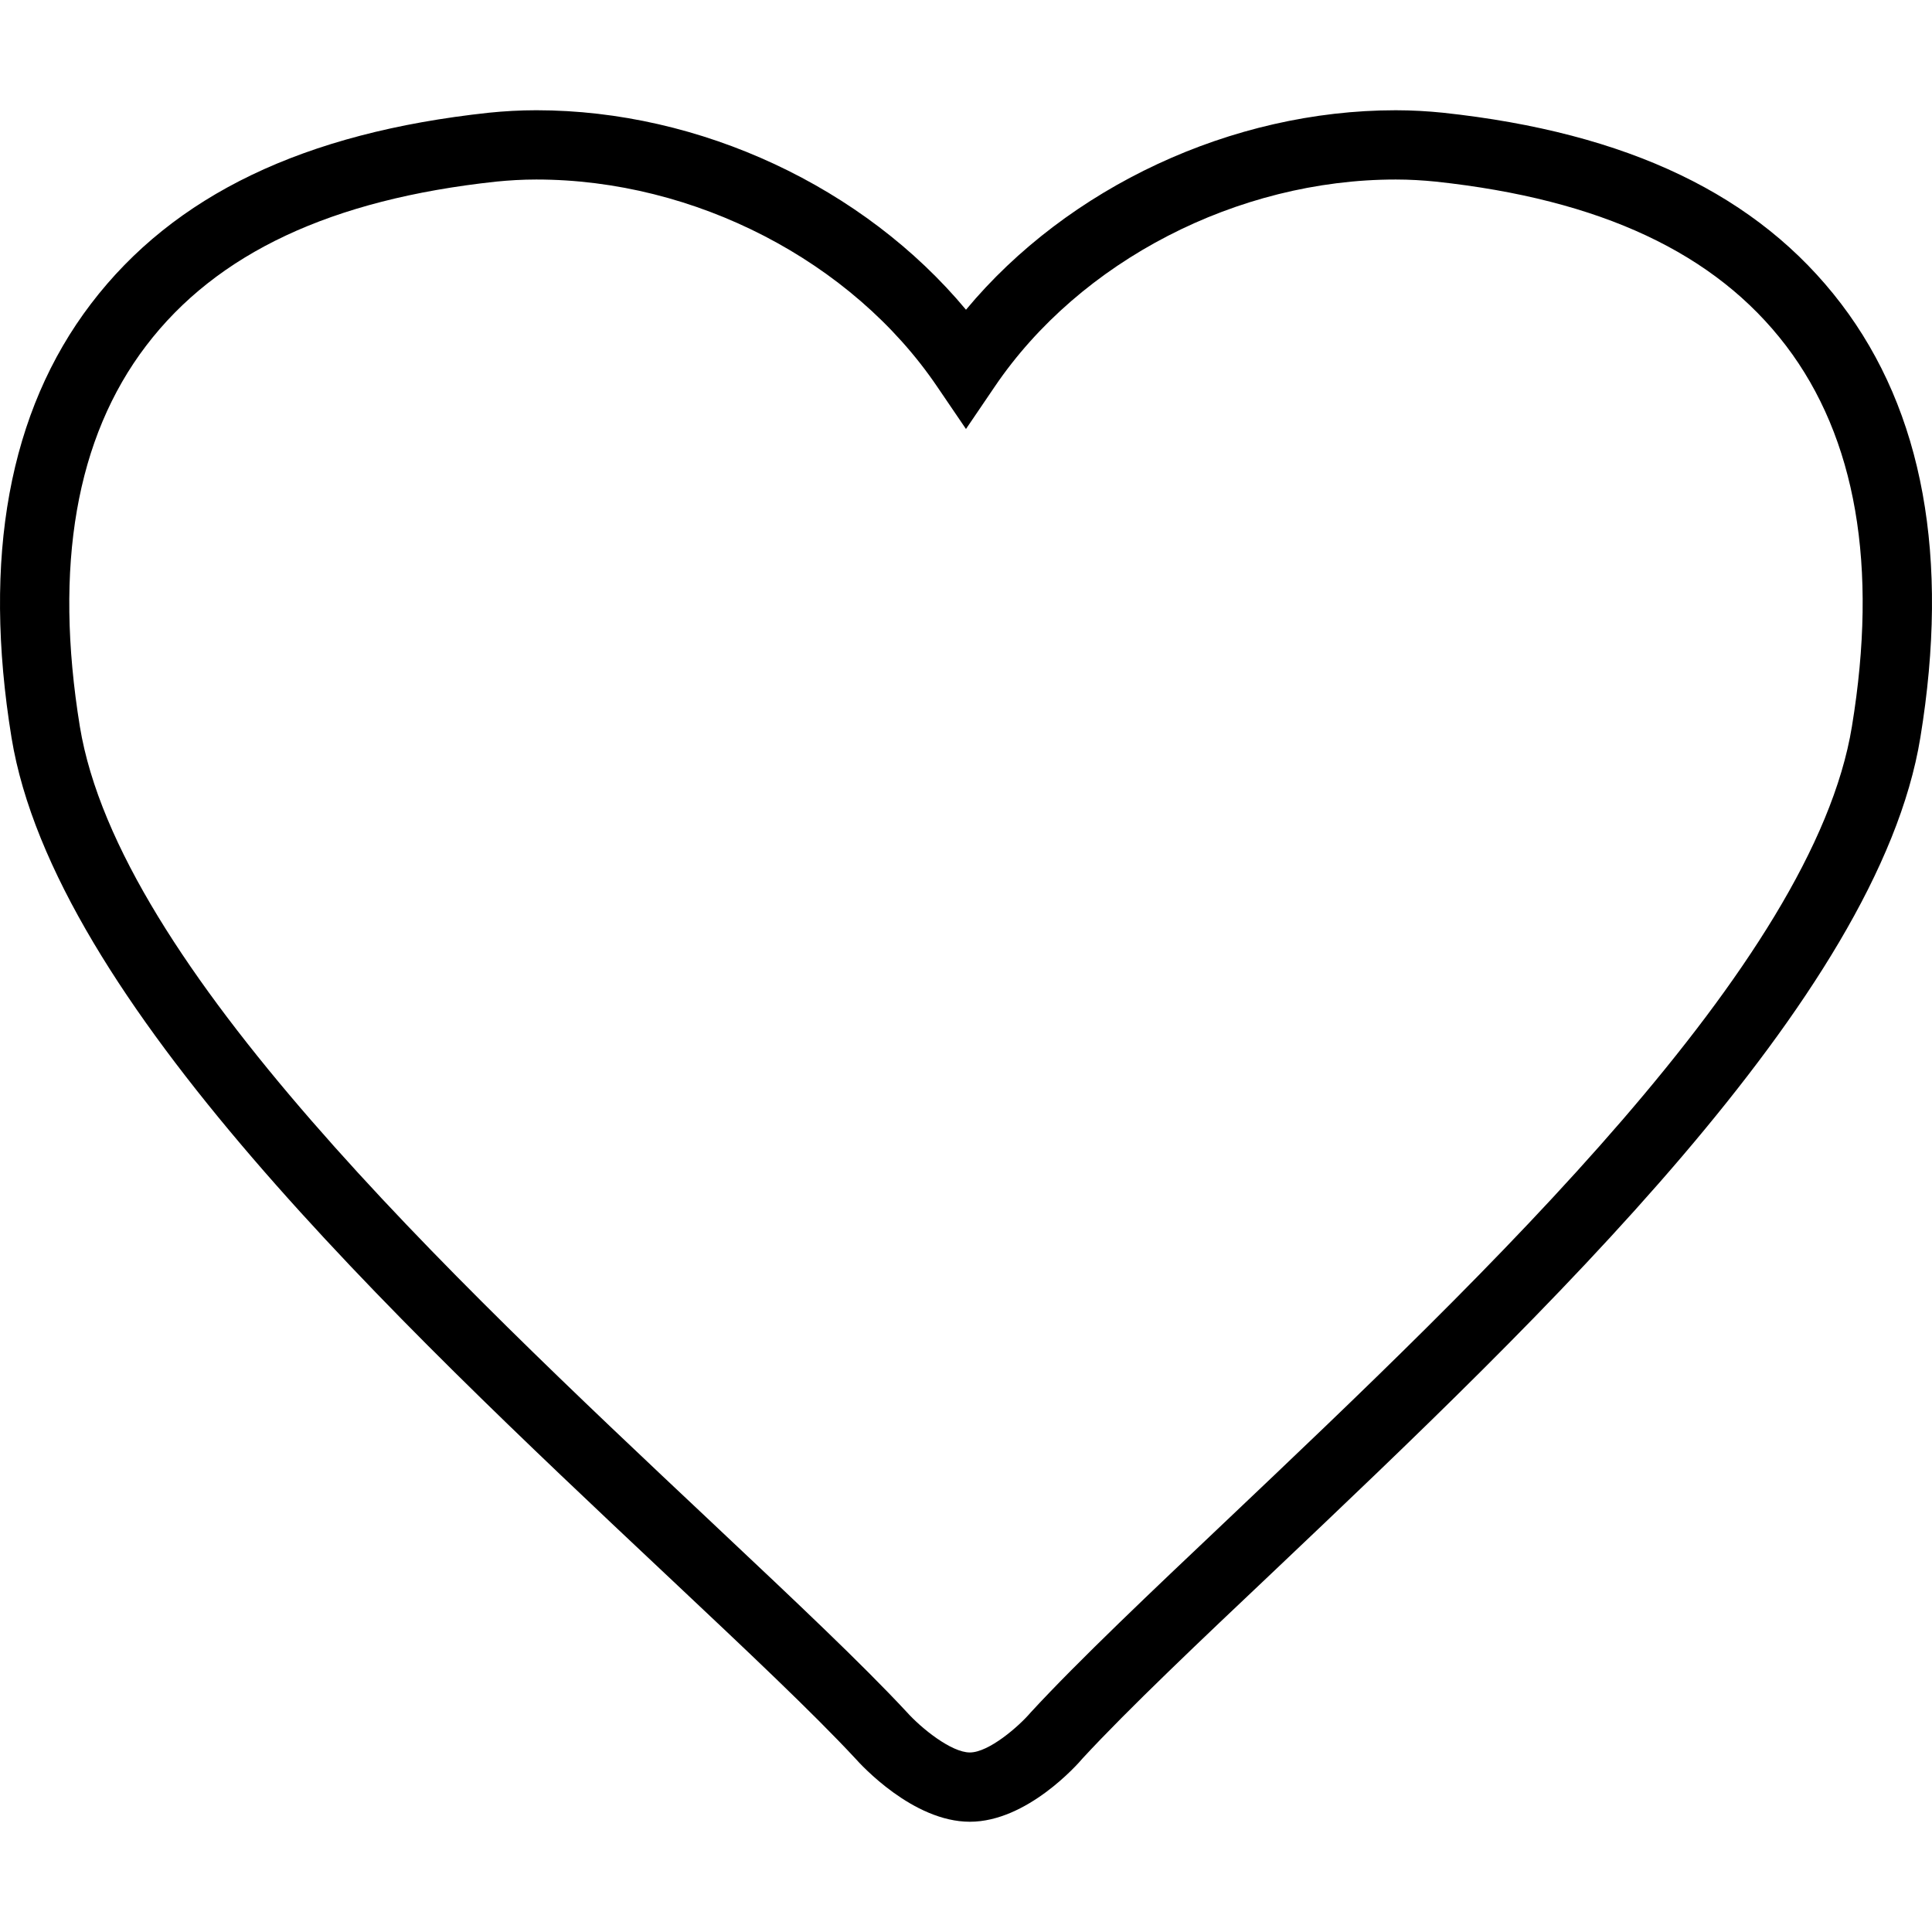
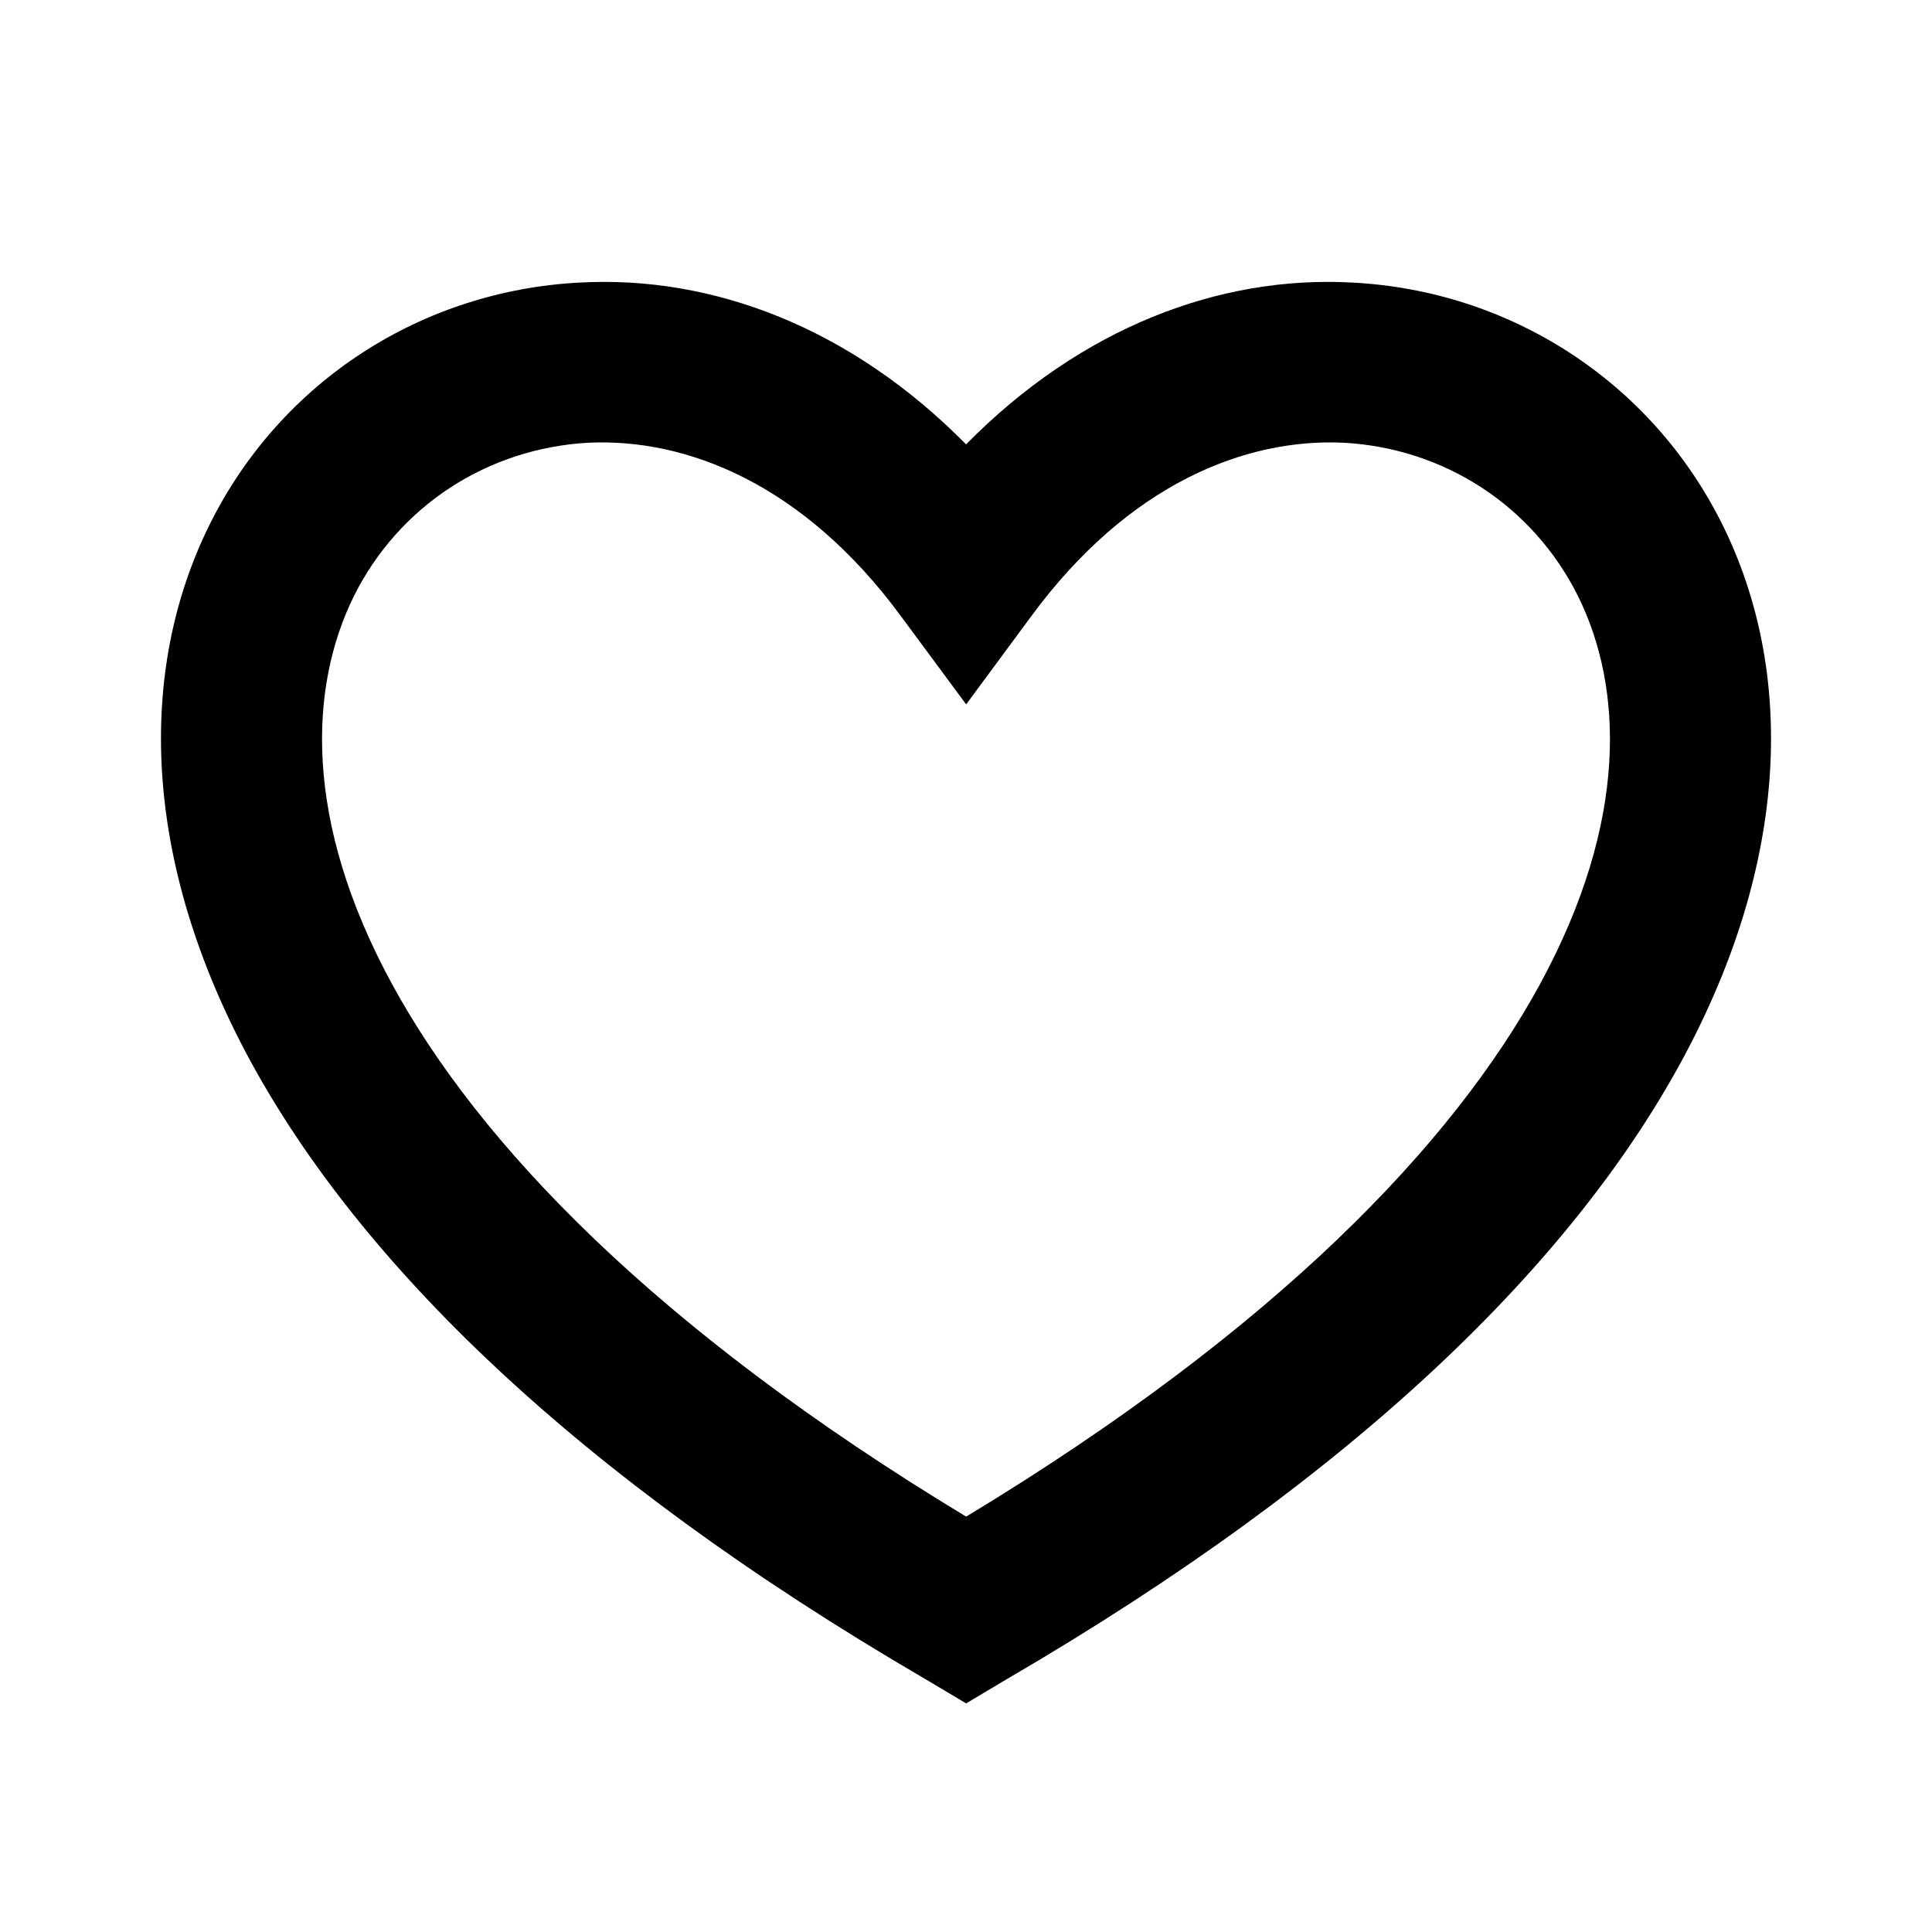
- <svg xmlns="http://www.w3.org/2000/svg" height="32px" width="32px" version="1.1" id="Capa_1" viewBox="0 0 204.152 204.152" xml:space="preserve">
+ <svg xmlns="http://www.w3.org/2000/svg" height="32px" width="32px" version="1.1" id="Capa_1" viewBox="0 0 24 24">
  <g>
    <g>
-       <path style="currentColor;" d="M194.549,32.099c-8.747-11.485-22.504-18.088-42.08-20.188c-1.585-0.161-3.257-0.261-4.978-0.261    c-17.357,0-34.654,8.142-45.416,21.079C91.302,19.791,74.02,11.649,56.67,11.649c-1.721,0-3.382,0.097-5,0.261    c-19.548,2.101-33.298,8.704-42.051,20.185c-8.675,11.384-11.502,26.813-8.4,45.863c4.534,27.639,40.319,61.288,69.068,88.337    l0.659,0.619c8.006,7.537,14.924,14.051,19.43,18.896c0.608,0.684,6.098,6.692,12.107,6.692c6.048,0,11.417-6.102,11.907-6.689    c4.789-5.189,12.562-12.551,20.231-19.802c28.427-26.97,63.814-60.536,68.299-88.065C206.04,58.911,203.227,43.49,194.549,32.099z     M195.69,76.766c-4.087,25.098-38.476,57.723-66.252,84.064c-7.605,7.201-15.475,14.641-20.528,20.124    c-1.256,1.478-4.423,4.227-6.428,4.227c-1.943,0-5.107-2.527-6.682-4.287c-4.735-5.089-11.731-11.681-19.838-19.311l-0.659-0.623    c-27.947-26.287-62.727-59.001-66.864-84.185c-2.759-16.982-0.408-30.52,7.004-40.244c7.458-9.792,19.569-15.464,36.984-17.34    c1.367-0.136,2.77-0.222,4.241-0.222c16.724,0,33.358,8.593,42.37,21.899l3.035,4.463l3.031-4.463    c9.012-13.306,25.65-21.899,42.388-21.899c1.464,0,2.877,0.086,4.219,0.222c17.44,1.872,29.547,7.544,37.016,17.343    C196.13,46.264,198.478,59.799,195.69,76.766z" />
+       <path d="M16.697 5.5c-1.222-.06-2.679.51-3.89 2.16l-.805 1.09-.806-1.09C9.984 6.01 8.526 5.44 7.304 5.5c-1.243.07-2.349.78-2.91 1.91-.552 1.12-.633 2.78.479 4.82 1.074 1.97 3.257 4.27 7.129 6.61 3.87-2.34 6.052-4.64 7.126-6.61 1.111-2.04 1.03-3.7.477-4.82-.561-1.13-1.666-1.84-2.908-1.91zm4.187 7.69c-1.351 2.48-4.001 5.12-8.379 7.67l-.503.3-.504-.3c-4.379-2.55-7.029-5.19-8.382-7.67-1.36-2.5-1.41-4.86-.514-6.67.887-1.79 2.647-2.91 4.601-3.01 1.651-.09 3.368.56 4.798 2.01 1.429-1.45 3.146-2.1 4.796-2.01 1.954.1 3.714 1.22 4.601 3.01.896 1.81.846 4.17-.514 6.67z" />
    </g>
  </g>
</svg>
